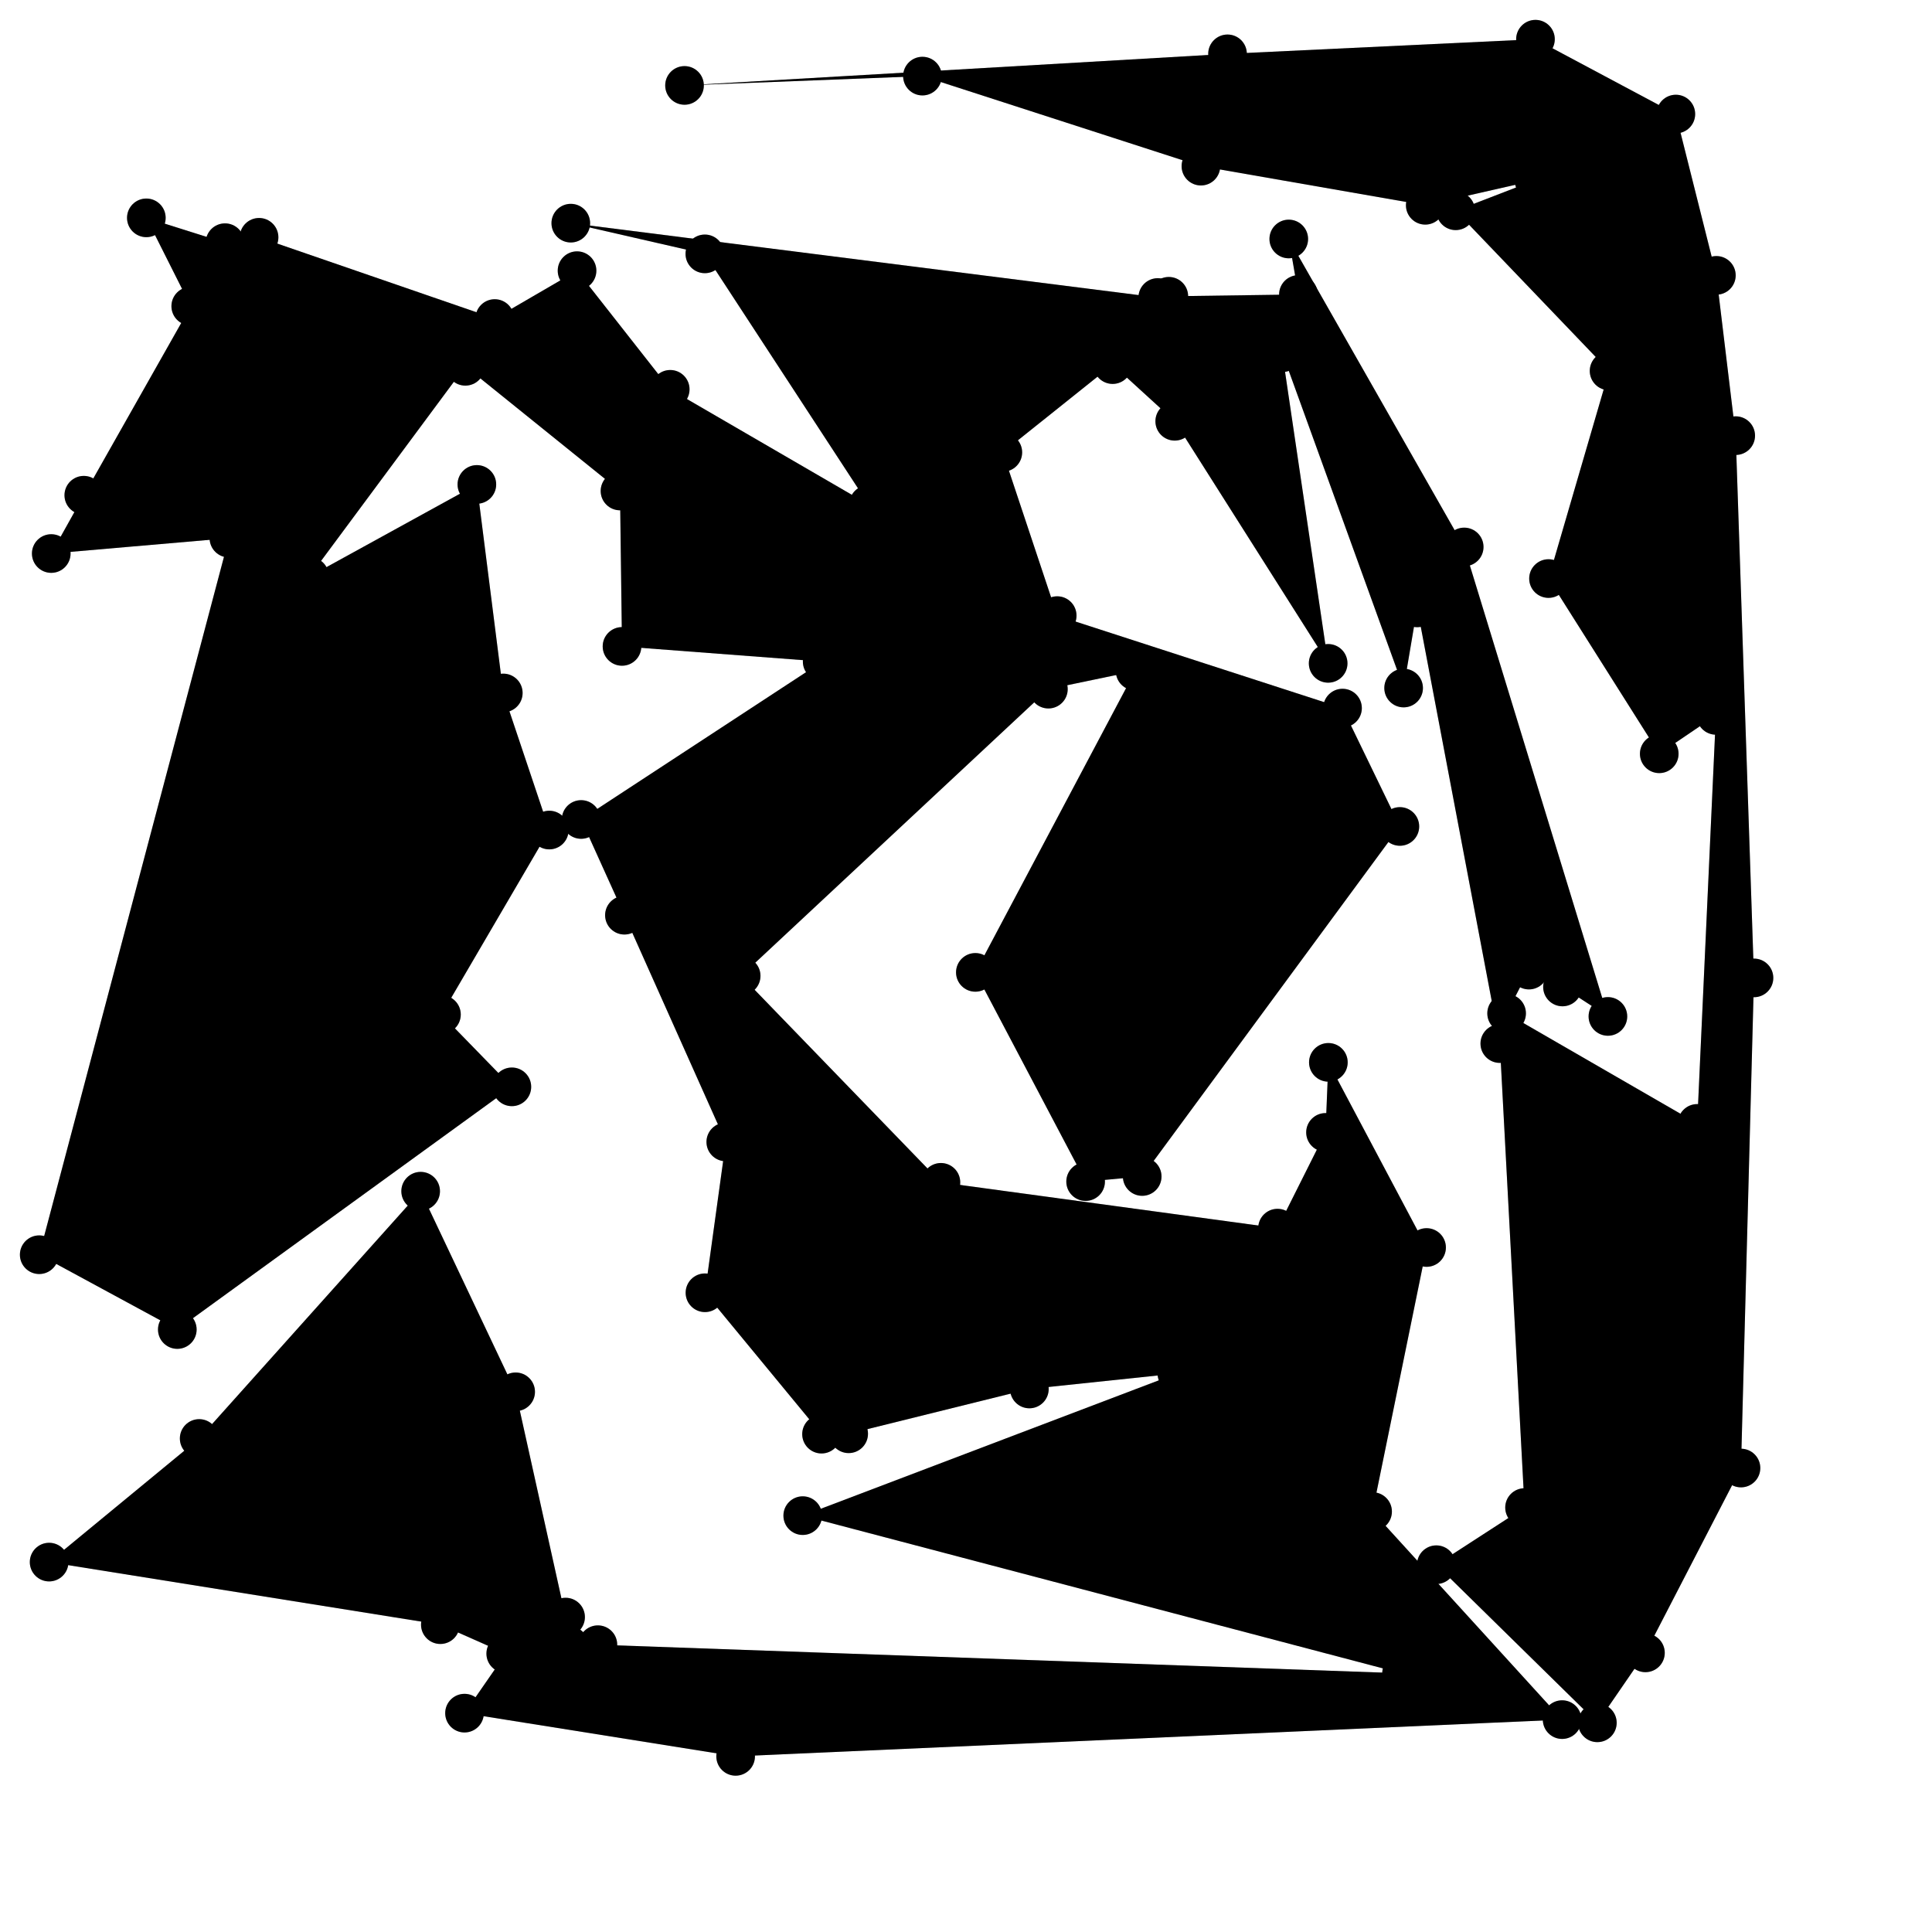
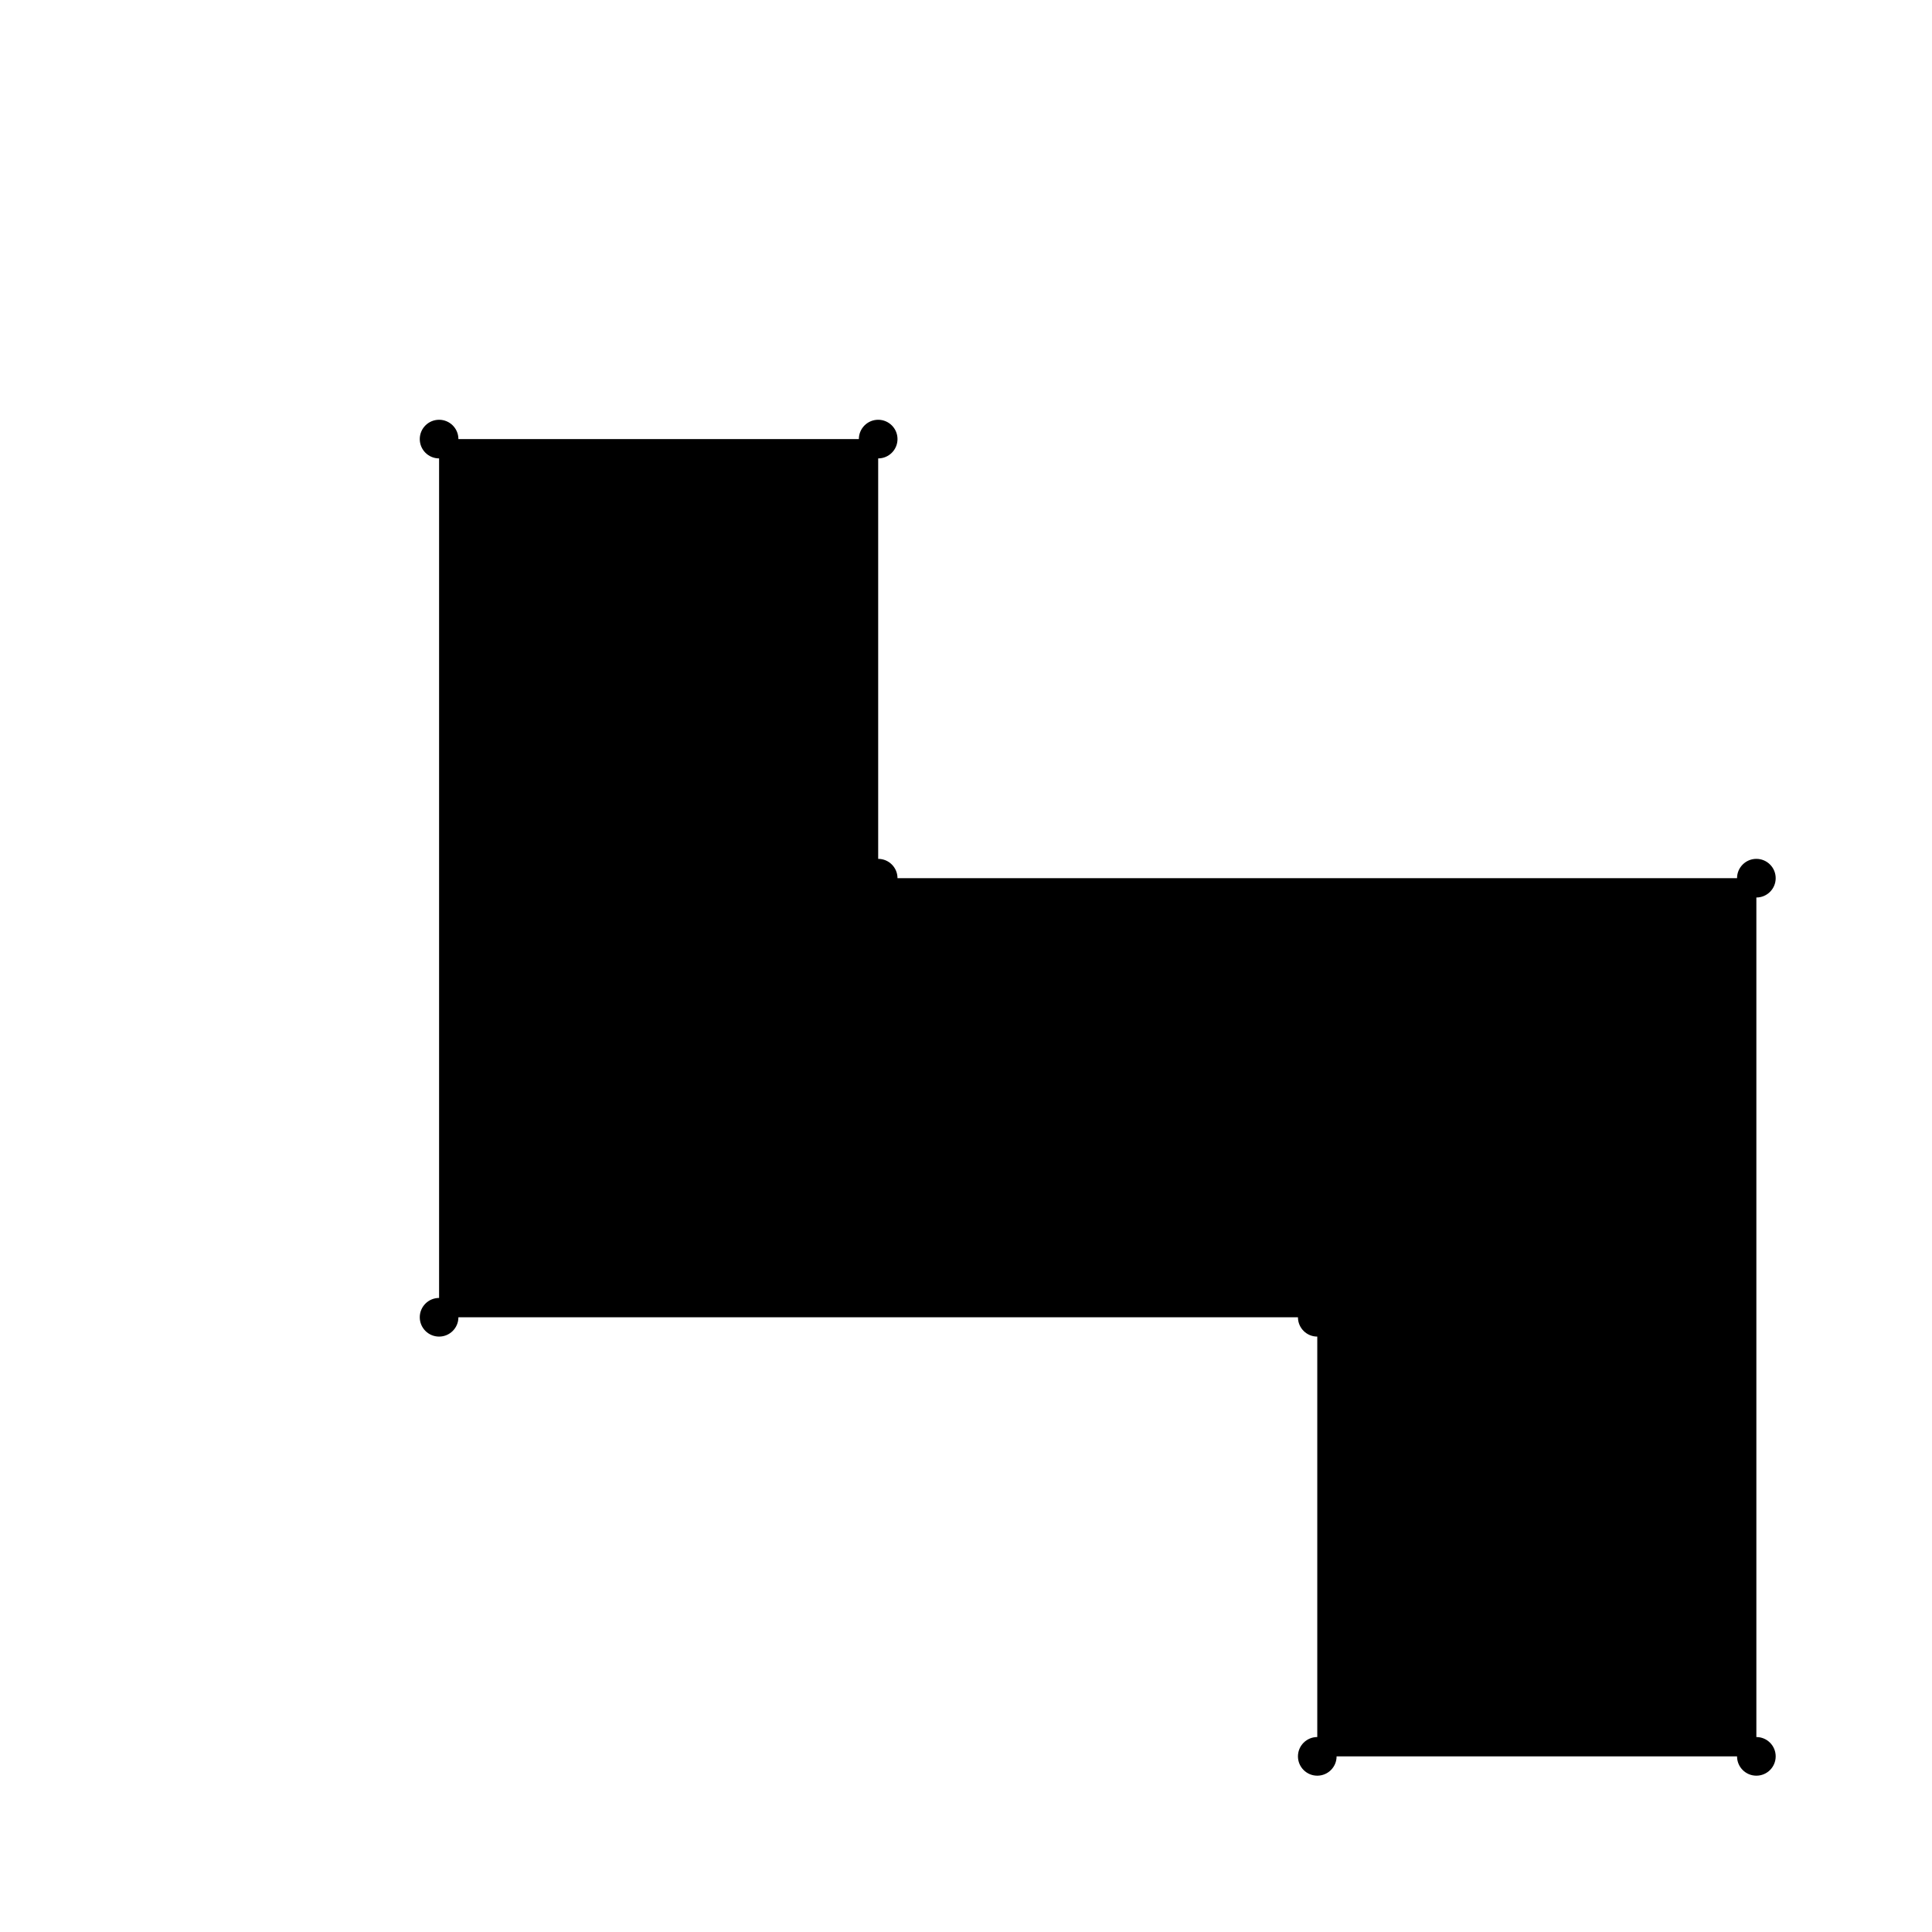
<svg xmlns="http://www.w3.org/2000/svg" width="500" height="500">
-   <polygon points="114.248,262.558 132.471,281.273 45.888,344.081 10.15,324.718 59.242,139.273 13.263,143.255 21.687,128.165 49.366,79.237 37.874,56.38 58.232,62.807 67.047,61.414 128.038,82.438 149.338,70.05 173.454,100.756 224.784,130.566 182.414,65.701 147.72,57.755 299.626,76.994 302.49,76.678 336.031,76.209 333.532,61.849 378.933,141.555 416.126,263.051 404.371,255.428 395.687,251.059 389.91,262.256 439.232,290.736 444.073,185.14 429.411,195.08 400.754,149.73 416.427,95.992 376.731,54.55 397.018,46.724 368.855,53.127 310.797,43.001 238.728,19.697 177.155,22.107 317.683,13.934 397.377,10.145 433.709,29.518 444.196,71.266 449.202,112.745 453.93,253.081 450.565,379.926 425.839,427.758 413.397,445.864 371.717,404.945 394.552,390.151 388.147,270.079 366.765,157.32 363.256,178.064 331.839,91.293 343.726,171.677 304.019,109.028 287.95,94.361 259.532,117.074 273.603,159.321 347.443,183.254 362.286,213.885 295.6,304.478 280.958,305.792 252.421,251.651 293.768,173.675 271.323,178.351 191.813,252.559 243.509,305.986 330.623,317.839 343.04,293.063 343.781,274.938 369.198,322.853 355.225,391.193 404.278,445.037 190.381,454.545 120.217,443.362 130.884,427.954 113.962,420.46 12.713,404.271 51.548,372.276 108.865,308.282 133.45,360.201 146.376,418.5 154.735,425.648 362.719,433.048 207.747,392.246 304.571,355.452 266.403,359.468 219.637,371.06 212.612,371.157 182.444,334.567 187.831,295.535 161.601,236.855 150.395,212.081 212.781,171.224 160.975,167.291 160.454,127.068 120.434,94.799 80.115,149.179 123.413,125.37 130.252,179.34 142.154,214.817" class="polygon" opacity="0.2" />
-   <circle cx="114.248" cy="262.558" r="5" class="vertex_color0" opacity="0.2" />
-   <circle cx="132.471" cy="281.273" r="5" class="vertex_color0" opacity="0.2" />
-   <circle cx="45.888" cy="344.081" r="5" class="vertex_color0" opacity="0.2" />
-   <circle cx="10.15" cy="324.718" r="5" class="vertex_color0" opacity="0.2" />
-   <circle cx="59.242" cy="139.273" r="5" class="vertex_color0" opacity="0.2" />
-   <circle cx="13.263" cy="143.255" r="5" class="vertex_color0" opacity="0.2" />
-   <circle cx="21.687" cy="128.165" r="5" class="vertex_color0" opacity="0.2" />
-   <circle cx="49.366" cy="79.237" r="5" class="vertex_color0" opacity="0.2" />
-   <circle cx="37.874" cy="56.38" r="5" class="vertex_color0" opacity="0.2" />
-   <circle cx="58.232" cy="62.807" r="5" class="vertex_color0" opacity="0.2" />
-   <circle cx="67.047" cy="61.414" r="5" class="vertex_color0" opacity="0.2" />
-   <circle cx="128.038" cy="82.438" r="5" class="vertex_color0" opacity="0.2" />
-   <circle cx="149.338" cy="70.05" r="5" class="vertex_color0" opacity="0.2" />
-   <circle cx="173.454" cy="100.756" r="5" class="vertex_color0" opacity="0.2" />
-   <circle cx="224.784" cy="130.566" r="5" class="vertex_color0" opacity="0.2" />
-   <circle cx="182.414" cy="65.701" r="5" class="vertex_color0" opacity="0.2" />
-   <circle cx="147.72" cy="57.755" r="5" class="vertex_color0" opacity="0.2" />
-   <circle cx="299.626" cy="76.994" r="5" class="vertex_color0" opacity="0.2" />
-   <circle cx="302.49" cy="76.678" r="5" class="vertex_color0" opacity="0.2" />
-   <circle cx="336.031" cy="76.209" r="5" class="vertex_color0" opacity="0.2" />
-   <circle cx="333.532" cy="61.849" r="5" class="vertex_color0" opacity="0.2" />
-   <circle cx="378.933" cy="141.555" r="5" class="vertex_color0" opacity="0.2" />
-   <circle cx="416.126" cy="263.051" r="5" class="vertex_color0" opacity="0.2" />
-   <circle cx="404.371" cy="255.428" r="5" class="vertex_color0" opacity="0.2" />
-   <circle cx="395.687" cy="251.059" r="5" class="vertex_color0" opacity="0.2" />
-   <circle cx="389.91" cy="262.256" r="5" class="vertex_color0" opacity="0.2" />
-   <circle cx="439.232" cy="290.736" r="5" class="vertex_color0" opacity="0.2" />
-   <circle cx="444.073" cy="185.14" r="5" class="vertex_color0" opacity="0.2" />
-   <circle cx="429.411" cy="195.08" r="5" class="vertex_color0" opacity="0.2" />
-   <circle cx="400.754" cy="149.73" r="5" class="vertex_color0" opacity="0.2" />
-   <circle cx="416.427" cy="95.992" r="5" class="vertex_color0" opacity="0.2" />
-   <circle cx="376.731" cy="54.55" r="5" class="vertex_color0" opacity="0.2" />
-   <circle cx="397.018" cy="46.724" r="5" class="vertex_color0" opacity="0.2" />
-   <circle cx="368.855" cy="53.127" r="5" class="vertex_color0" opacity="0.2" />
-   <circle cx="310.797" cy="43.001" r="5" class="vertex_color0" opacity="0.2" />
-   <circle cx="238.728" cy="19.697" r="5" class="vertex_color0" opacity="0.2" />
-   <circle cx="177.155" cy="22.107" r="5" class="vertex_color0" opacity="0.2" />
-   <circle cx="317.683" cy="13.934" r="5" class="vertex_color0" opacity="0.2" />
-   <circle cx="397.377" cy="10.145" r="5" class="vertex_color0" opacity="0.2" />
-   <circle cx="433.709" cy="29.518" r="5" class="vertex_color0" opacity="0.2" />
-   <circle cx="444.196" cy="71.266" r="5" class="vertex_color0" opacity="0.2" />
-   <circle cx="449.202" cy="112.745" r="5" class="vertex_color0" opacity="0.2" />
-   <circle cx="453.93" cy="253.081" r="5" class="vertex_color0" opacity="0.2" />
-   <circle cx="450.565" cy="379.926" r="5" class="vertex_color0" opacity="0.2" />
-   <circle cx="425.839" cy="427.758" r="5" class="vertex_color0" opacity="0.2" />
-   <circle cx="413.397" cy="445.864" r="5" class="vertex_color0" opacity="0.2" />
-   <circle cx="371.717" cy="404.945" r="5" class="vertex_color0" opacity="0.2" />
-   <circle cx="394.552" cy="390.151" r="5" class="vertex_color0" opacity="0.2" />
-   <circle cx="388.147" cy="270.079" r="5" class="vertex_color0" opacity="0.2" />
-   <circle cx="366.765" cy="157.32" r="5" class="vertex_color0" opacity="0.2" />
-   <circle cx="363.256" cy="178.064" r="5" class="vertex_color0" opacity="0.2" />
-   <circle cx="331.839" cy="91.293" r="5" class="vertex_color0" opacity="0.2" />
-   <circle cx="343.726" cy="171.677" r="5" class="vertex_color0" opacity="0.2" />
-   <circle cx="304.019" cy="109.028" r="5" class="vertex_color0" opacity="0.2" />
-   <circle cx="287.95" cy="94.361" r="5" class="vertex_color0" opacity="0.2" />
-   <circle cx="259.532" cy="117.074" r="5" class="vertex_color0" opacity="0.2" />
-   <circle cx="273.603" cy="159.321" r="5" class="vertex_color0" opacity="0.2" />
-   <circle cx="347.443" cy="183.254" r="5" class="vertex_color0" opacity="0.2" />
-   <circle cx="362.286" cy="213.885" r="5" class="vertex_color0" opacity="0.2" />
-   <circle cx="295.6" cy="304.478" r="5" class="vertex_color0" opacity="0.2" />
-   <circle cx="280.958" cy="305.792" r="5" class="vertex_color0" opacity="0.2" />
-   <circle cx="252.421" cy="251.651" r="5" class="vertex_color0" opacity="0.2" />
-   <circle cx="293.768" cy="173.675" r="5" class="vertex_color0" opacity="0.2" />
-   <circle cx="271.323" cy="178.351" r="5" class="vertex_color0" opacity="0.2" />
-   <circle cx="191.813" cy="252.559" r="5" class="vertex_color0" opacity="0.2" />
-   <circle cx="243.509" cy="305.986" r="5" class="vertex_color0" opacity="0.2" />
-   <circle cx="330.623" cy="317.839" r="5" class="vertex_color0" opacity="0.2" />
-   <circle cx="343.04" cy="293.063" r="5" class="vertex_color0" opacity="0.2" />
-   <circle cx="343.781" cy="274.938" r="5" class="vertex_color0" opacity="0.2" />
-   <circle cx="369.198" cy="322.853" r="5" class="vertex_color0" opacity="0.2" />
-   <circle cx="355.225" cy="391.193" r="5" class="vertex_color0" opacity="0.2" />
-   <circle cx="404.278" cy="445.037" r="5" class="vertex_color0" opacity="0.2" />
-   <circle cx="190.381" cy="454.545" r="5" class="vertex_color0" opacity="0.2" />
-   <circle cx="120.217" cy="443.362" r="5" class="vertex_color0" opacity="0.2" />
-   <circle cx="130.884" cy="427.954" r="5" class="vertex_color0" opacity="0.2" />
-   <circle cx="113.962" cy="420.46" r="5" class="vertex_color0" opacity="0.2" />
-   <circle cx="12.713" cy="404.271" r="5" class="vertex_color0" opacity="0.2" />
-   <circle cx="51.548" cy="372.276" r="5" class="vertex_color0" opacity="0.2" />
-   <circle cx="108.865" cy="308.282" r="5" class="vertex_color0" opacity="0.2" />
-   <circle cx="133.45" cy="360.201" r="5" class="vertex_color0" opacity="0.2" />
-   <circle cx="146.376" cy="418.5" r="5" class="vertex_color0" opacity="0.2" />
-   <circle cx="154.735" cy="425.648" r="5" class="vertex_color0" opacity="0.2" />
-   <circle cx="362.719" cy="433.048" r="5" class="vertex_color0" opacity="0.2" />
-   <circle cx="207.747" cy="392.246" r="5" class="vertex_color0" opacity="0.2" />
-   <circle cx="304.571" cy="355.452" r="5" class="vertex_color0" opacity="0.2" />
-   <circle cx="266.403" cy="359.468" r="5" class="vertex_color0" opacity="0.2" />
-   <circle cx="219.637" cy="371.06" r="5" class="vertex_color0" opacity="0.2" />
-   <circle cx="212.612" cy="371.157" r="5" class="vertex_color0" opacity="0.2" />
-   <circle cx="182.444" cy="334.567" r="5" class="vertex_color0" opacity="0.2" />
-   <circle cx="187.831" cy="295.535" r="5" class="vertex_color0" opacity="0.2" />
-   <circle cx="161.601" cy="236.855" r="5" class="vertex_color0" opacity="0.2" />
-   <circle cx="150.395" cy="212.081" r="5" class="vertex_color0" opacity="0.2" />
-   <circle cx="212.781" cy="171.224" r="5" class="vertex_color0" opacity="0.2" />
-   <circle cx="160.975" cy="167.291" r="5" class="vertex_color0" opacity="0.2" />
-   <circle cx="160.454" cy="127.068" r="5" class="vertex_color0" opacity="0.2" />
-   <circle cx="120.434" cy="94.799" r="5" class="vertex_color0" opacity="0.2" />
-   <circle cx="80.115" cy="149.179" r="5" class="vertex_color0" opacity="0.2" />
-   <circle cx="123.413" cy="125.37" r="5" class="vertex_color0" opacity="0.2" />
-   <circle cx="130.252" cy="179.34" r="5" class="vertex_color0" opacity="0.2" />
-   <circle cx="142.154" cy="214.817" r="5" class="vertex_color0" opacity="0.2" />
-   <line x1="114.248" y1="262.558" x2="45.888" y2="344.081" class="edge_style" opacity="0.2" />
-   <line x1="114.248" y1="262.558" x2="45.888" y2="344.081" class="edge_style" opacity="0.2" />
-   <line x1="45.888" y1="344.081" x2="10.15" y2="324.718" class="edge_style" opacity="0.2" />
-   <line x1="10.15" y1="324.718" x2="59.242" y2="139.273" class="edge_style" opacity="0.2" />
-   <line x1="59.242" y1="139.273" x2="21.687" y2="128.165" class="edge_style" opacity="0.2" />
-   <line x1="59.242" y1="139.273" x2="49.366" y2="79.237" class="edge_style" opacity="0.2" />
-   <line x1="49.366" y1="79.237" x2="58.232" y2="62.807" class="edge_style" opacity="0.2" />
-   <line x1="59.242" y1="139.273" x2="58.232" y2="62.807" class="edge_style" opacity="0.2" />
-   <line x1="59.242" y1="139.273" x2="67.047" y2="61.414" class="edge_style" opacity="0.2" />
-   <line x1="59.242" y1="139.273" x2="128.038" y2="82.438" class="edge_style" opacity="0.2" />
-   <line x1="59.242" y1="139.273" x2="149.338" y2="70.05" class="edge_style" opacity="0.2" />
-   <line x1="182.414" y1="65.701" x2="299.626" y2="76.994" class="edge_style" opacity="0.2" />
-   <line x1="224.784" y1="130.566" x2="299.626" y2="76.994" class="edge_style" opacity="0.2" />
-   <line x1="224.784" y1="130.566" x2="302.49" y2="76.678" class="edge_style" opacity="0.2" />
-   <line x1="336.031" y1="76.209" x2="378.933" y2="141.555" class="edge_style" opacity="0.2" />
-   <line x1="336.031" y1="76.209" x2="416.126" y2="263.051" class="edge_style" opacity="0.2" />
-   <line x1="336.031" y1="76.209" x2="404.371" y2="255.428" class="edge_style" opacity="0.2" />
-   <line x1="444.073" y1="185.14" x2="400.754" y2="149.73" class="edge_style" opacity="0.2" />
-   <line x1="444.073" y1="185.14" x2="416.427" y2="95.992" class="edge_style" opacity="0.2" />
-   <line x1="416.427" y1="95.992" x2="397.018" y2="46.724" class="edge_style" opacity="0.2" />
-   <line x1="397.018" y1="46.724" x2="310.797" y2="43.001" class="edge_style" opacity="0.2" />
-   <line x1="397.018" y1="46.724" x2="238.728" y2="19.697" class="edge_style" opacity="0.2" />
-   <line x1="238.728" y1="19.697" x2="317.683" y2="13.934" class="edge_style" opacity="0.2" />
-   <line x1="397.018" y1="46.724" x2="317.683" y2="13.934" class="edge_style" opacity="0.2" />
-   <line x1="397.018" y1="46.724" x2="397.377" y2="10.145" class="edge_style" opacity="0.2" />
-   <line x1="416.427" y1="95.992" x2="397.377" y2="10.145" class="edge_style" opacity="0.2" />
-   <line x1="444.073" y1="185.14" x2="397.377" y2="10.145" class="edge_style" opacity="0.2" />
-   <line x1="444.073" y1="185.14" x2="433.709" y2="29.518" class="edge_style" opacity="0.2" />
-   <line x1="444.073" y1="185.14" x2="444.196" y2="71.266" class="edge_style" opacity="0.2" />
-   <line x1="444.073" y1="185.14" x2="449.202" y2="112.745" class="edge_style" opacity="0.2" />
-   <line x1="439.232" y1="290.736" x2="449.202" y2="112.745" class="edge_style" opacity="0.2" />
-   <line x1="439.232" y1="290.736" x2="453.93" y2="253.081" class="edge_style" opacity="0.2" />
-   <line x1="439.232" y1="290.736" x2="450.565" y2="379.926" class="edge_style" opacity="0.2" />
-   <line x1="389.91" y1="262.256" x2="450.565" y2="379.926" class="edge_style" opacity="0.2" />
-   <line x1="389.91" y1="262.256" x2="425.839" y2="427.758" class="edge_style" opacity="0.2" />
-   <line x1="389.91" y1="262.256" x2="413.397" y2="445.864" class="edge_style" opacity="0.2" />
-   <line x1="413.397" y1="445.864" x2="394.552" y2="390.151" class="edge_style" opacity="0.2" />
-   <line x1="389.91" y1="262.256" x2="394.552" y2="390.151" class="edge_style" opacity="0.2" />
-   <line x1="389.91" y1="262.256" x2="388.147" y2="270.079" class="edge_style" opacity="0.2" />
-   <line x1="389.91" y1="262.256" x2="366.765" y2="157.32" class="edge_style" opacity="0.2" />
-   <line x1="395.687" y1="251.059" x2="366.765" y2="157.32" class="edge_style" opacity="0.2" />
-   <line x1="404.371" y1="255.428" x2="366.765" y2="157.32" class="edge_style" opacity="0.2" />
-   <line x1="336.031" y1="76.209" x2="366.765" y2="157.32" class="edge_style" opacity="0.2" />
-   <line x1="336.031" y1="76.209" x2="363.256" y2="178.064" class="edge_style" opacity="0.2" />
-   <line x1="336.031" y1="76.209" x2="331.839" y2="91.293" class="edge_style" opacity="0.2" />
-   <line x1="302.49" y1="76.678" x2="331.839" y2="91.293" class="edge_style" opacity="0.2" />
-   <line x1="302.49" y1="76.678" x2="343.726" y2="171.677" class="edge_style" opacity="0.2" />
-   <line x1="302.49" y1="76.678" x2="304.019" y2="109.028" class="edge_style" opacity="0.2" />
-   <line x1="302.49" y1="76.678" x2="287.95" y2="94.361" class="edge_style" opacity="0.2" />
-   <line x1="224.784" y1="130.566" x2="287.95" y2="94.361" class="edge_style" opacity="0.2" />
-   <line x1="224.784" y1="130.566" x2="259.532" y2="117.074" class="edge_style" opacity="0.2" />
-   <line x1="224.784" y1="130.566" x2="273.603" y2="159.321" class="edge_style" opacity="0.2" />
-   <line x1="173.454" y1="100.756" x2="273.603" y2="159.321" class="edge_style" opacity="0.2" />
-   <line x1="273.603" y1="159.321" x2="362.286" y2="213.885" class="edge_style" opacity="0.2" />
-   <line x1="173.454" y1="100.756" x2="362.286" y2="213.885" class="edge_style" opacity="0.2" />
-   <line x1="362.286" y1="213.885" x2="280.958" y2="305.792" class="edge_style" opacity="0.2" />
-   <line x1="362.286" y1="213.885" x2="252.421" y2="251.651" class="edge_style" opacity="0.2" />
-   <line x1="362.286" y1="213.885" x2="293.768" y2="173.675" class="edge_style" opacity="0.2" />
-   <line x1="173.454" y1="100.756" x2="293.768" y2="173.675" class="edge_style" opacity="0.2" />
-   <line x1="173.454" y1="100.756" x2="271.323" y2="178.351" class="edge_style" opacity="0.2" />
-   <line x1="343.04" y1="293.063" x2="369.198" y2="322.853" class="edge_style" opacity="0.2" />
-   <line x1="330.623" y1="317.839" x2="369.198" y2="322.853" class="edge_style" opacity="0.2" />
-   <line x1="330.623" y1="317.839" x2="355.225" y2="391.193" class="edge_style" opacity="0.2" />
-   <line x1="243.509" y1="305.986" x2="355.225" y2="391.193" class="edge_style" opacity="0.2" />
-   <line x1="404.278" y1="445.037" x2="120.217" y2="443.362" class="edge_style" opacity="0.2" />
-   <line x1="404.278" y1="445.037" x2="130.884" y2="427.954" class="edge_style" opacity="0.2" />
-   <line x1="113.962" y1="420.46" x2="51.548" y2="372.276" class="edge_style" opacity="0.2" />
-   <line x1="130.884" y1="427.954" x2="51.548" y2="372.276" class="edge_style" opacity="0.2" />
-   <line x1="130.884" y1="427.954" x2="108.865" y2="308.282" class="edge_style" opacity="0.2" />
-   <line x1="130.884" y1="427.954" x2="133.45" y2="360.201" class="edge_style" opacity="0.2" />
-   <line x1="130.884" y1="427.954" x2="146.376" y2="418.5" class="edge_style" opacity="0.2" />
-   <line x1="130.884" y1="427.954" x2="154.735" y2="425.648" class="edge_style" opacity="0.2" />
-   <line x1="404.278" y1="445.037" x2="154.735" y2="425.648" class="edge_style" opacity="0.2" />
-   <line x1="404.278" y1="445.037" x2="362.719" y2="433.048" class="edge_style" opacity="0.2" />
-   <line x1="355.225" y1="391.193" x2="362.719" y2="433.048" class="edge_style" opacity="0.2" />
-   <line x1="355.225" y1="391.193" x2="207.747" y2="392.246" class="edge_style" opacity="0.2" />
-   <line x1="355.225" y1="391.193" x2="304.571" y2="355.452" class="edge_style" opacity="0.2" />
-   <line x1="243.509" y1="305.986" x2="304.571" y2="355.452" class="edge_style" opacity="0.2" />
-   <line x1="243.509" y1="305.986" x2="266.403" y2="359.468" class="edge_style" opacity="0.2" />
-   <line x1="191.813" y1="252.559" x2="266.403" y2="359.468" class="edge_style" opacity="0.2" />
-   <line x1="191.813" y1="252.559" x2="219.637" y2="371.06" class="edge_style" opacity="0.2" />
-   <line x1="191.813" y1="252.559" x2="212.612" y2="371.157" class="edge_style" opacity="0.2" />
-   <line x1="212.612" y1="371.157" x2="187.831" y2="295.535" class="edge_style" opacity="0.2" />
-   <line x1="191.813" y1="252.559" x2="187.831" y2="295.535" class="edge_style" opacity="0.2" />
-   <line x1="191.813" y1="252.559" x2="161.601" y2="236.855" class="edge_style" opacity="0.2" />
-   <line x1="271.323" y1="178.351" x2="161.601" y2="236.855" class="edge_style" opacity="0.2" />
-   <line x1="271.323" y1="178.351" x2="150.395" y2="212.081" class="edge_style" opacity="0.2" />
-   <line x1="271.323" y1="178.351" x2="212.781" y2="171.224" class="edge_style" opacity="0.2" />
-   <line x1="173.454" y1="100.756" x2="212.781" y2="171.224" class="edge_style" opacity="0.2" />
-   <line x1="149.338" y1="70.05" x2="212.781" y2="171.224" class="edge_style" opacity="0.2" />
-   <line x1="212.781" y1="171.224" x2="160.454" y2="127.068" class="edge_style" opacity="0.2" />
-   <line x1="149.338" y1="70.05" x2="160.454" y2="127.068" class="edge_style" opacity="0.2" />
-   <line x1="149.338" y1="70.05" x2="120.434" y2="94.799" class="edge_style" opacity="0.2" />
-   <line x1="59.242" y1="139.273" x2="120.434" y2="94.799" class="edge_style" opacity="0.2" />
-   <line x1="59.242" y1="139.273" x2="80.115" y2="149.179" class="edge_style" opacity="0.2" />
-   <line x1="59.242" y1="139.273" x2="80.115" y2="149.179" class="edge_style" opacity="0.2" />
-   <polygon points="114.248,262.558 132.471,281.273 45.888,344.081 10.15,324.718 59.242,139.273 13.263,143.255 21.687,128.165 49.366,79.237 37.874,56.38 58.232,62.807 67.047,61.414 128.038,82.438 149.338,70.05 173.454,100.756 224.784,130.566 182.414,65.701 147.72,57.755 299.626,76.994 302.49,76.678 336.031,76.209 333.532,61.849 378.933,141.555 416.126,263.051 404.371,255.428 395.687,251.059 389.91,262.256 439.232,290.736 444.073,185.14 429.411,195.08 400.754,149.73 416.427,95.992 376.731,54.55 397.018,46.724 368.855,53.127 310.797,43.001 238.728,19.697 177.155,22.107 317.683,13.934 397.377,10.145 433.709,29.518 444.196,71.266 449.202,112.745 453.93,253.081 450.565,379.926 425.839,427.758 413.397,445.864 371.717,404.945 394.552,390.151 388.147,270.079 366.765,157.32 363.256,178.064 331.839,91.293 343.726,171.677 304.019,109.028 287.95,94.361 259.532,117.074 273.603,159.321 347.443,183.254 362.286,213.885 295.6,304.478 280.958,305.792 252.421,251.651 293.768,173.675 271.323,178.351 191.813,252.559 243.509,305.986 330.623,317.839 343.04,293.063 343.781,274.938 369.198,322.853 355.225,391.193 404.278,445.037 190.381,454.545 120.217,443.362 130.884,427.954 113.962,420.46 12.713,404.271 51.548,372.276 108.865,308.282 133.45,360.201 146.376,418.5 154.735,425.648 362.719,433.048 207.747,392.246 304.571,355.452 266.403,359.468 219.637,371.06 212.612,371.157 182.444,334.567 187.831,295.535 161.601,236.855 150.395,212.081 212.781,171.224 160.975,167.291 160.454,127.068 120.434,94.799 80.115,149.179 123.413,125.37 130.252,179.34 142.154,214.817" class="polygon" />
-   <circle cx="114.248" cy="262.558" r="5" class="black_point" />
-   <circle cx="132.471" cy="281.273" r="5" class="blue_point" />
-   <circle cx="45.888" cy="344.081" r="5" class="blue_point" />
-   <circle cx="10.15" cy="324.718" r="5" class="blue_point" />
-   <circle cx="59.242" cy="139.273" r="5" class="red_point" />
-   <circle cx="13.263" cy="143.255" r="5" class="green_point" />
-   <circle cx="21.687" cy="128.165" r="5" class="red_point" />
-   <circle cx="49.366" cy="79.237" r="5" class="black_point" />
-   <circle cx="37.874" cy="56.38" r="5" class="black_point" />
-   <circle cx="58.232" cy="62.807" r="5" class="black_point" />
-   <circle cx="67.047" cy="61.414" r="5" class="black_point" />
-   <circle cx="128.038" cy="82.438" r="5" class="black_point" />
-   <circle cx="149.338" cy="70.05" r="5" class="black_point" />
-   <circle cx="173.454" cy="100.756" r="5" class="black_point" />
-   <circle cx="224.784" cy="130.566" r="5" class="black_point" />
-   <circle cx="182.414" cy="65.701" r="5" class="black_point" />
-   <circle cx="147.72" cy="57.755" r="5" class="black_point" />
-   <circle cx="299.626" cy="76.994" r="5" class="black_point" />
-   <circle cx="302.49" cy="76.678" r="5" class="black_point" />
-   <circle cx="336.031" cy="76.209" r="5" class="black_point" />
-   <circle cx="333.532" cy="61.849" r="5" class="black_point" />
-   <circle cx="378.933" cy="141.555" r="5" class="black_point" />
-   <circle cx="416.126" cy="263.051" r="5" class="black_point" />
-   <circle cx="404.371" cy="255.428" r="5" class="black_point" />
-   <circle cx="395.687" cy="251.059" r="5" class="black_point" />
-   <circle cx="389.91" cy="262.256" r="5" class="black_point" />
-   <circle cx="439.232" cy="290.736" r="5" class="black_point" />
-   <circle cx="444.073" cy="185.14" r="5" class="black_point" />
-   <circle cx="429.411" cy="195.08" r="5" class="black_point" />
-   <circle cx="400.754" cy="149.73" r="5" class="black_point" />
-   <circle cx="416.427" cy="95.992" r="5" class="black_point" />
-   <circle cx="376.731" cy="54.55" r="5" class="black_point" />
-   <circle cx="397.018" cy="46.724" r="5" class="black_point" />
-   <circle cx="368.855" cy="53.127" r="5" class="black_point" />
-   <circle cx="310.797" cy="43.001" r="5" class="black_point" />
-   <circle cx="238.728" cy="19.697" r="5" class="black_point" />
-   <circle cx="177.155" cy="22.107" r="5" class="black_point" />
-   <circle cx="317.683" cy="13.934" r="5" class="black_point" />
-   <circle cx="397.377" cy="10.145" r="5" class="black_point" />
-   <circle cx="433.709" cy="29.518" r="5" class="black_point" />
-   <circle cx="444.196" cy="71.266" r="5" class="black_point" />
-   <circle cx="449.202" cy="112.745" r="5" class="black_point" />
-   <circle cx="453.93" cy="253.081" r="5" class="black_point" />
-   <circle cx="450.565" cy="379.926" r="5" class="black_point" />
-   <circle cx="425.839" cy="427.758" r="5" class="black_point" />
-   <circle cx="413.397" cy="445.864" r="5" class="black_point" />
-   <circle cx="371.717" cy="404.945" r="5" class="black_point" />
-   <circle cx="394.552" cy="390.151" r="5" class="black_point" />
-   <circle cx="388.147" cy="270.079" r="5" class="black_point" />
-   <circle cx="366.765" cy="157.32" r="5" class="black_point" />
-   <circle cx="363.256" cy="178.064" r="5" class="black_point" />
-   <circle cx="331.839" cy="91.293" r="5" class="black_point" />
-   <circle cx="343.726" cy="171.677" r="5" class="black_point" />
-   <circle cx="304.019" cy="109.028" r="5" class="black_point" />
-   <circle cx="287.95" cy="94.361" r="5" class="black_point" />
-   <circle cx="259.532" cy="117.074" r="5" class="black_point" />
-   <circle cx="273.603" cy="159.321" r="5" class="black_point" />
-   <circle cx="347.443" cy="183.254" r="5" class="black_point" />
-   <circle cx="362.286" cy="213.885" r="5" class="black_point" />
-   <circle cx="295.6" cy="304.478" r="5" class="black_point" />
-   <circle cx="280.958" cy="305.792" r="5" class="black_point" />
-   <circle cx="252.421" cy="251.651" r="5" class="black_point" />
-   <circle cx="293.768" cy="173.675" r="5" class="black_point" />
-   <circle cx="271.323" cy="178.351" r="5" class="black_point" />
-   <circle cx="191.813" cy="252.559" r="5" class="black_point" />
-   <circle cx="243.509" cy="305.986" r="5" class="black_point" />
-   <circle cx="330.623" cy="317.839" r="5" class="black_point" />
-   <circle cx="343.04" cy="293.063" r="5" class="black_point" />
-   <circle cx="343.781" cy="274.938" r="5" class="black_point" />
-   <circle cx="369.198" cy="322.853" r="5" class="black_point" />
-   <circle cx="355.225" cy="391.193" r="5" class="black_point" />
-   <circle cx="404.278" cy="445.037" r="5" class="black_point" />
-   <circle cx="190.381" cy="454.545" r="5" class="black_point" />
-   <circle cx="120.217" cy="443.362" r="5" class="black_point" />
-   <circle cx="130.884" cy="427.954" r="5" class="black_point" />
-   <circle cx="113.962" cy="420.46" r="5" class="black_point" />
-   <circle cx="12.713" cy="404.271" r="5" class="black_point" />
-   <circle cx="51.548" cy="372.276" r="5" class="black_point" />
-   <circle cx="108.865" cy="308.282" r="5" class="black_point" />
-   <circle cx="133.45" cy="360.201" r="5" class="black_point" />
-   <circle cx="146.376" cy="418.5" r="5" class="black_point" />
-   <circle cx="154.735" cy="425.648" r="5" class="black_point" />
-   <circle cx="362.719" cy="433.048" r="5" class="black_point" />
-   <circle cx="207.747" cy="392.246" r="5" class="black_point" />
-   <circle cx="304.571" cy="355.452" r="5" class="black_point" />
-   <circle cx="266.403" cy="359.468" r="5" class="black_point" />
-   <circle cx="219.637" cy="371.06" r="5" class="black_point" />
-   <circle cx="212.612" cy="371.157" r="5" class="black_point" />
-   <circle cx="182.444" cy="334.567" r="5" class="black_point" />
-   <circle cx="187.831" cy="295.535" r="5" class="black_point" />
-   <circle cx="161.601" cy="236.855" r="5" class="black_point" />
-   <circle cx="150.395" cy="212.081" r="5" class="black_point" />
-   <circle cx="212.781" cy="171.224" r="5" class="black_point" />
-   <circle cx="160.975" cy="167.291" r="5" class="black_point" />
-   <circle cx="160.454" cy="127.068" r="5" class="black_point" />
-   <circle cx="120.434" cy="94.799" r="5" class="black_point" />
-   <circle cx="80.115" cy="149.179" r="5" class="black_point" />
-   <circle cx="123.413" cy="125.37" r="5" class="black_point" />
-   <circle cx="130.252" cy="179.34" r="5" class="black_point" />
-   <circle cx="142.154" cy="214.817" r="5" class="black_point" />
-   <line x1="59.242" y1="139.273" x2="21.687" y2="128.165" class="line_style" />
+   <polygon points="113.636,113.636 227.273,113.636 227.273,227.273 454.545,227.273 454.545,454.545 340.909,454.545 340.909,340.909 113.636,340.909" class="polygon" />
+   <circle cx="113.636" cy="113.636" r="5" class="blue_point" />
+   <circle cx="227.273" cy="113.636" r="5" class="blue_point" />
+   <circle cx="227.273" cy="227.273" r="5" class="black_point" />
+   <circle cx="454.545" cy="227.273" r="5" class="black_point" />
+   <circle cx="454.545" cy="454.545" r="5" class="red_point" />
+   <circle cx="340.909" cy="454.545" r="5" class="green_point" />
+   <circle cx="340.909" cy="340.909" r="5" class="red_point" />
+   <circle cx="113.636" cy="340.909" r="5" class="black_point" />
+   <line x1="454.545" y1="454.545" x2="340.909" y2="340.909" class="line_style" />
</svg>
